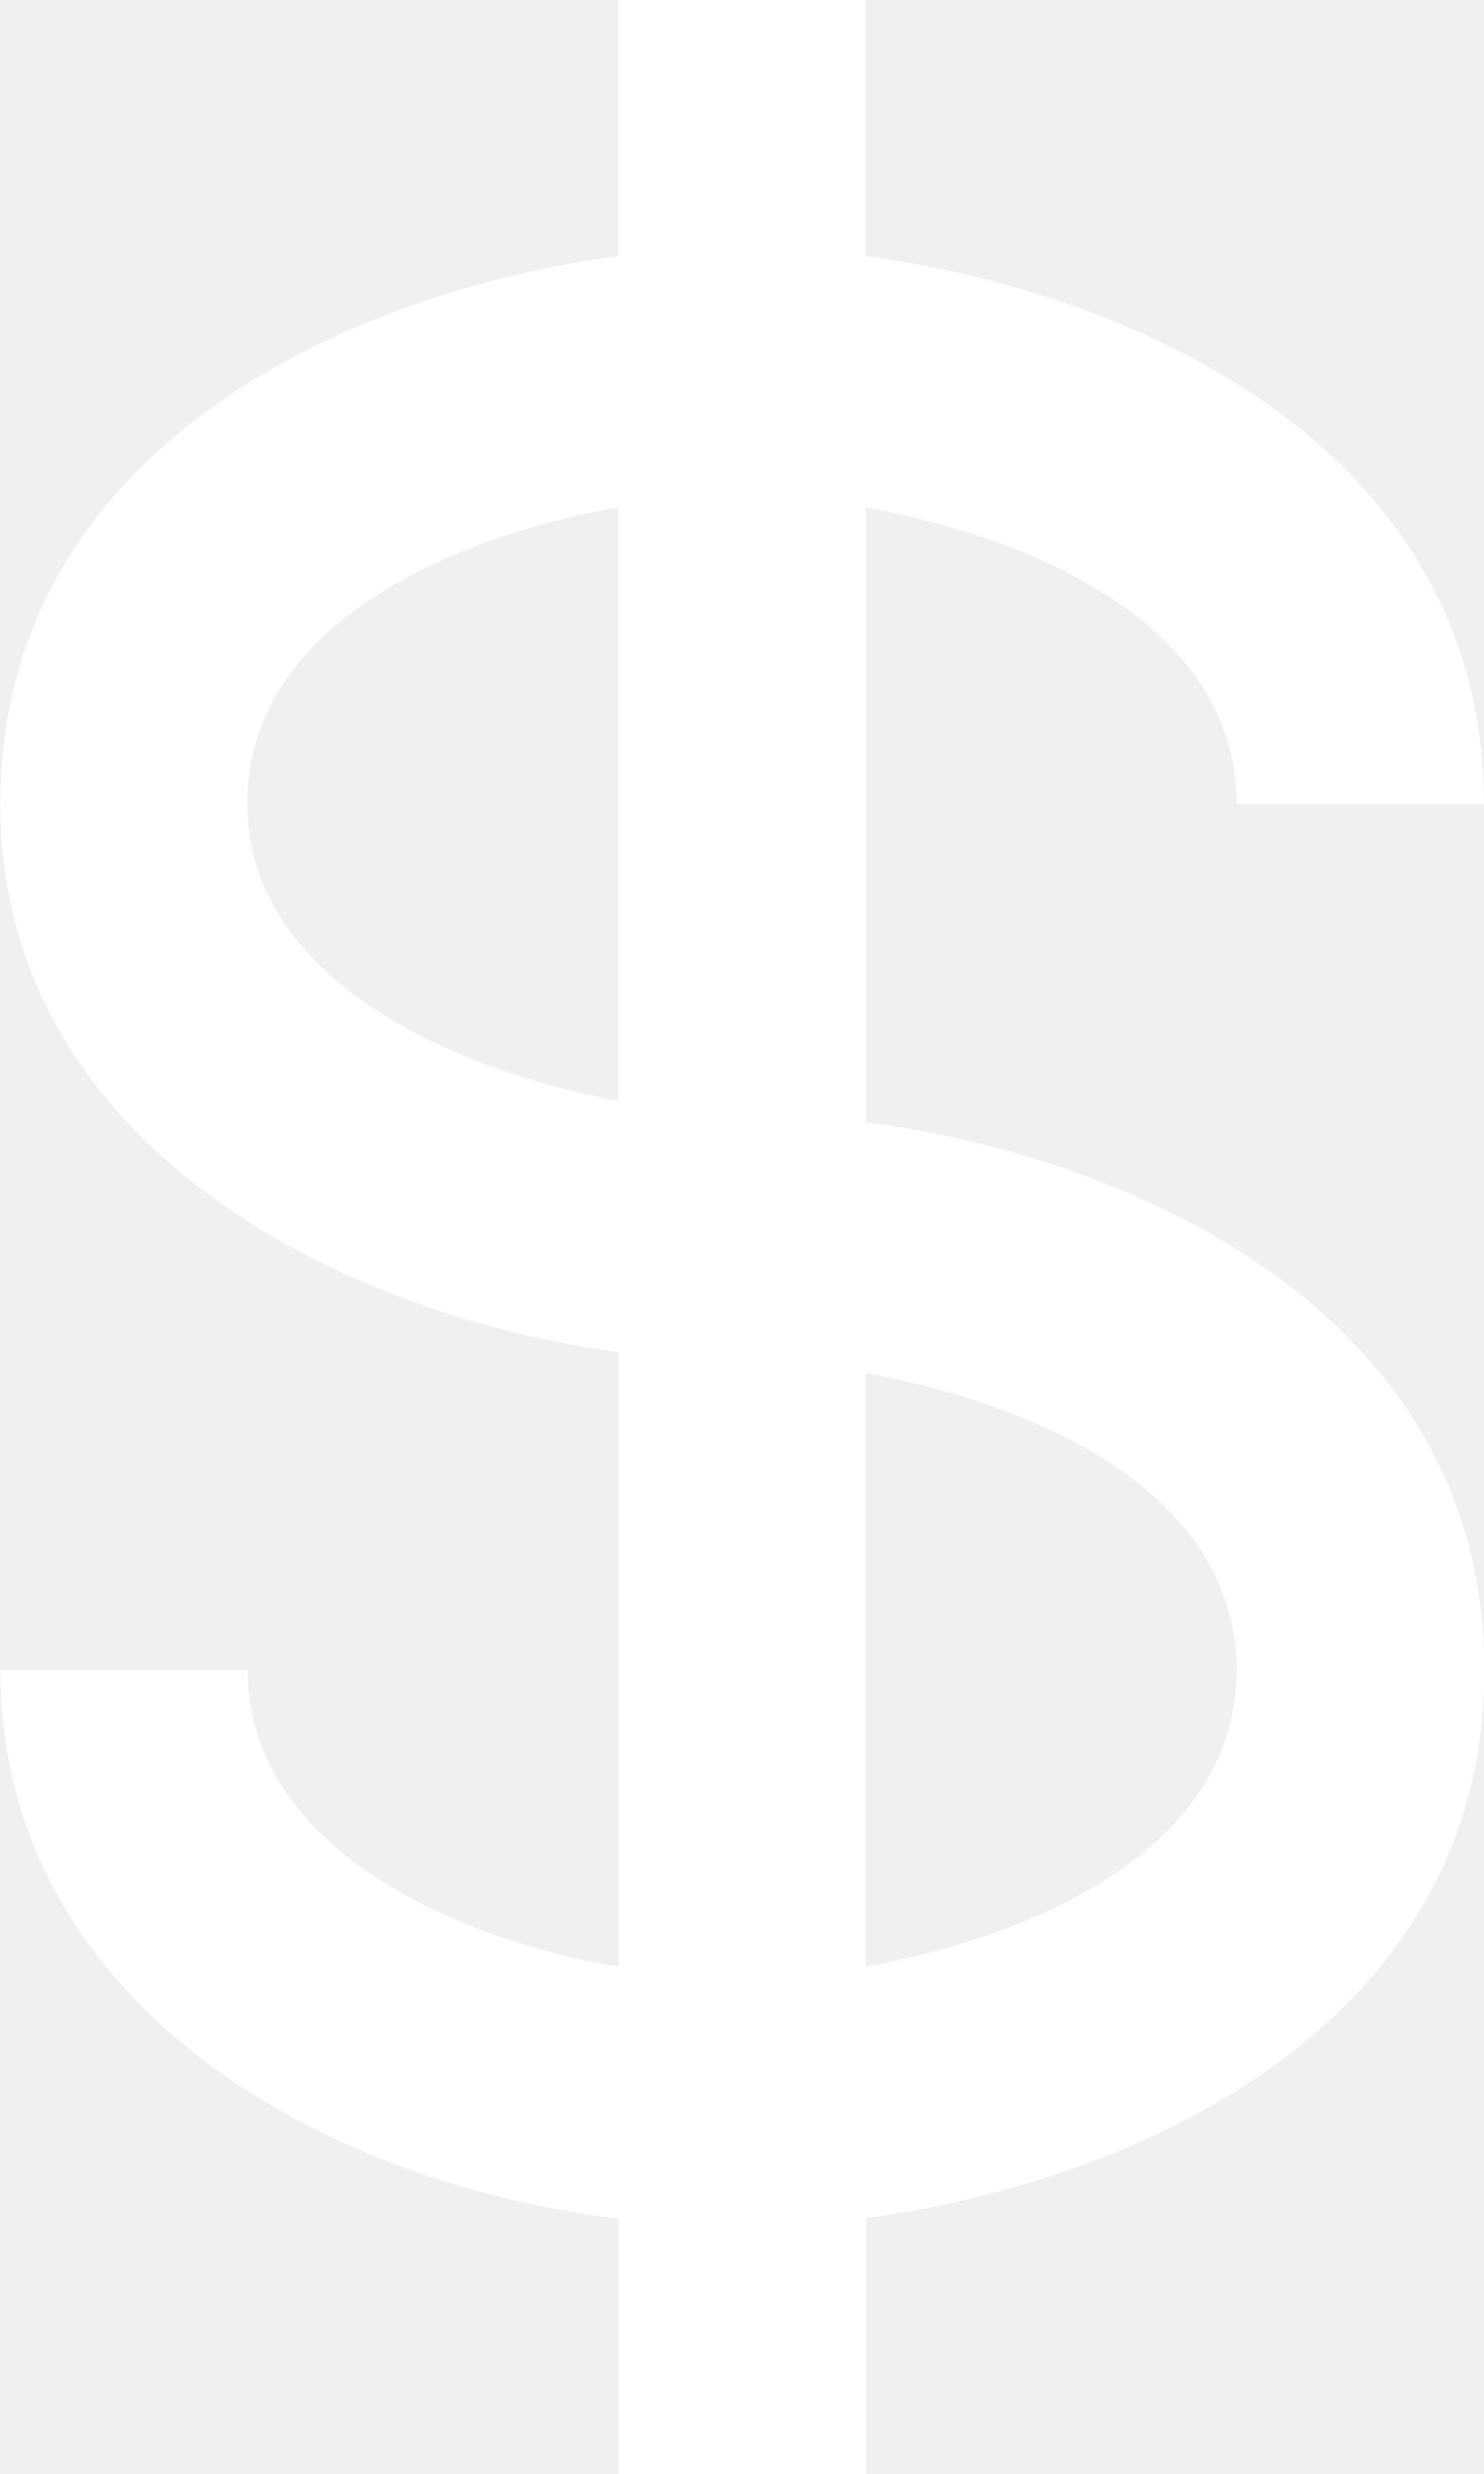
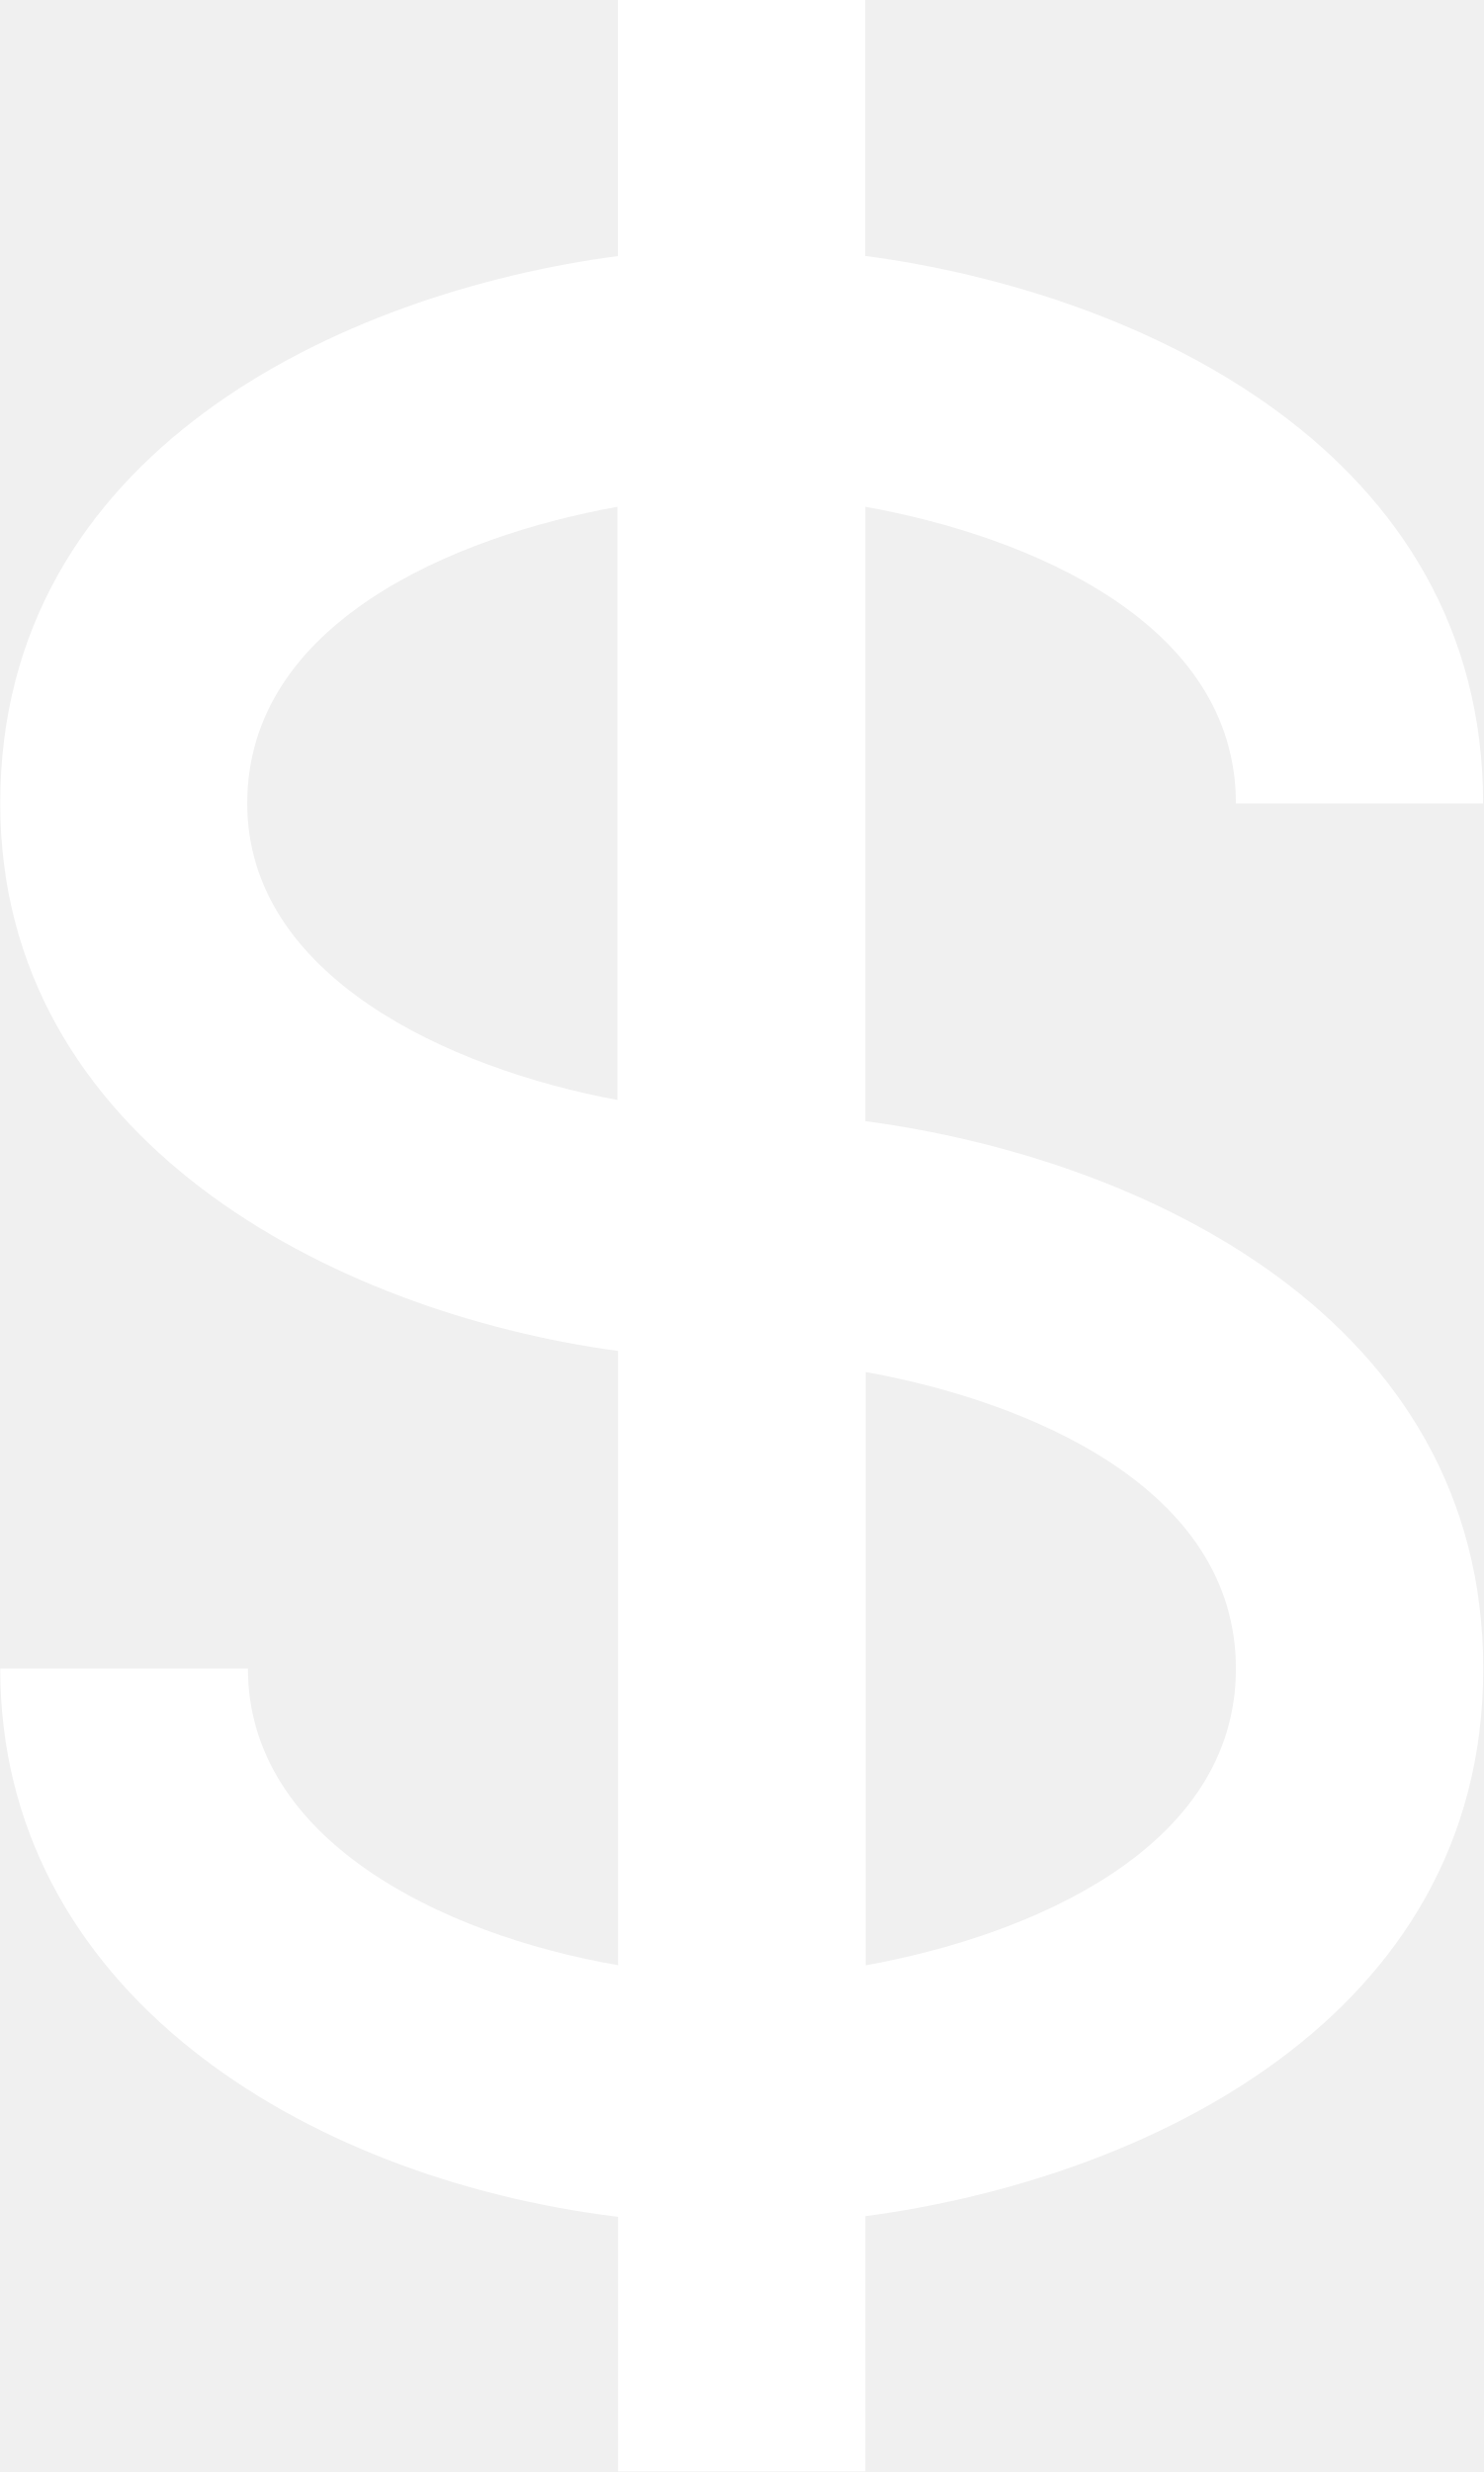
- <svg xmlns="http://www.w3.org/2000/svg" width="9.659" height="16.099" viewBox="0 0 9.659 16.099">
-   <path id="bx-dollar" d="M17.047,8.232h1.61c0-2.284-2.218-3.325-4.025-3.565V3h-1.61V4.667C11.215,4.907,9,5.949,9,8.233c0,2.178,2.146,3.311,4.025,3.566v4c-1.166-.2-2.415-.824-2.415-1.932H9c0,2.084,1.952,3.315,4.025,3.571V19.1h1.61V17.433c1.807-.24,4.025-1.282,4.025-3.566s-2.218-3.325-4.025-3.565v-4C15.7,6.492,17.047,7.057,17.047,8.232Zm-6.44,0c0-1.175,1.344-1.74,2.415-1.932v3.863C11.919,9.96,10.608,9.357,10.608,8.232Zm6.44,5.635c0,1.175-1.344,1.74-2.415,1.932V11.935c1.071.192,2.415.757,2.415,1.932Z" transform="translate(-8.998 -3)" fill="#fff" />
+ <svg xmlns="http://www.w3.org/2000/svg" width="12.819" height="21.365" viewBox="0 0 12.819 21.365">
+   <path id="bx-dollar" d="M19.681,9.944h2.137c0-3.031-2.943-4.413-5.341-4.732V3H14.339V5.213C11.941,5.531,9,6.913,9,9.944c0,2.891,2.848,4.394,5.341,4.732v5.309c-1.547-.268-3.2-1.094-3.2-2.564H9c0,2.765,2.59,4.4,5.341,4.739v2.2h2.137V22.154c2.4-.318,5.341-1.7,5.341-4.732s-2.943-4.413-5.341-4.732V7.38C17.9,7.635,19.681,8.385,19.681,9.944Zm-8.546,0c0-1.559,1.784-2.309,3.2-2.564v5.127C12.875,12.236,11.135,11.437,11.135,9.944Zm8.546,7.478c0,1.559-1.784,2.309-3.2,2.564V14.858C17.9,15.113,19.681,15.863,19.681,17.422Z" transform="translate(-8.998 -3)" fill="#fff" />
</svg>
